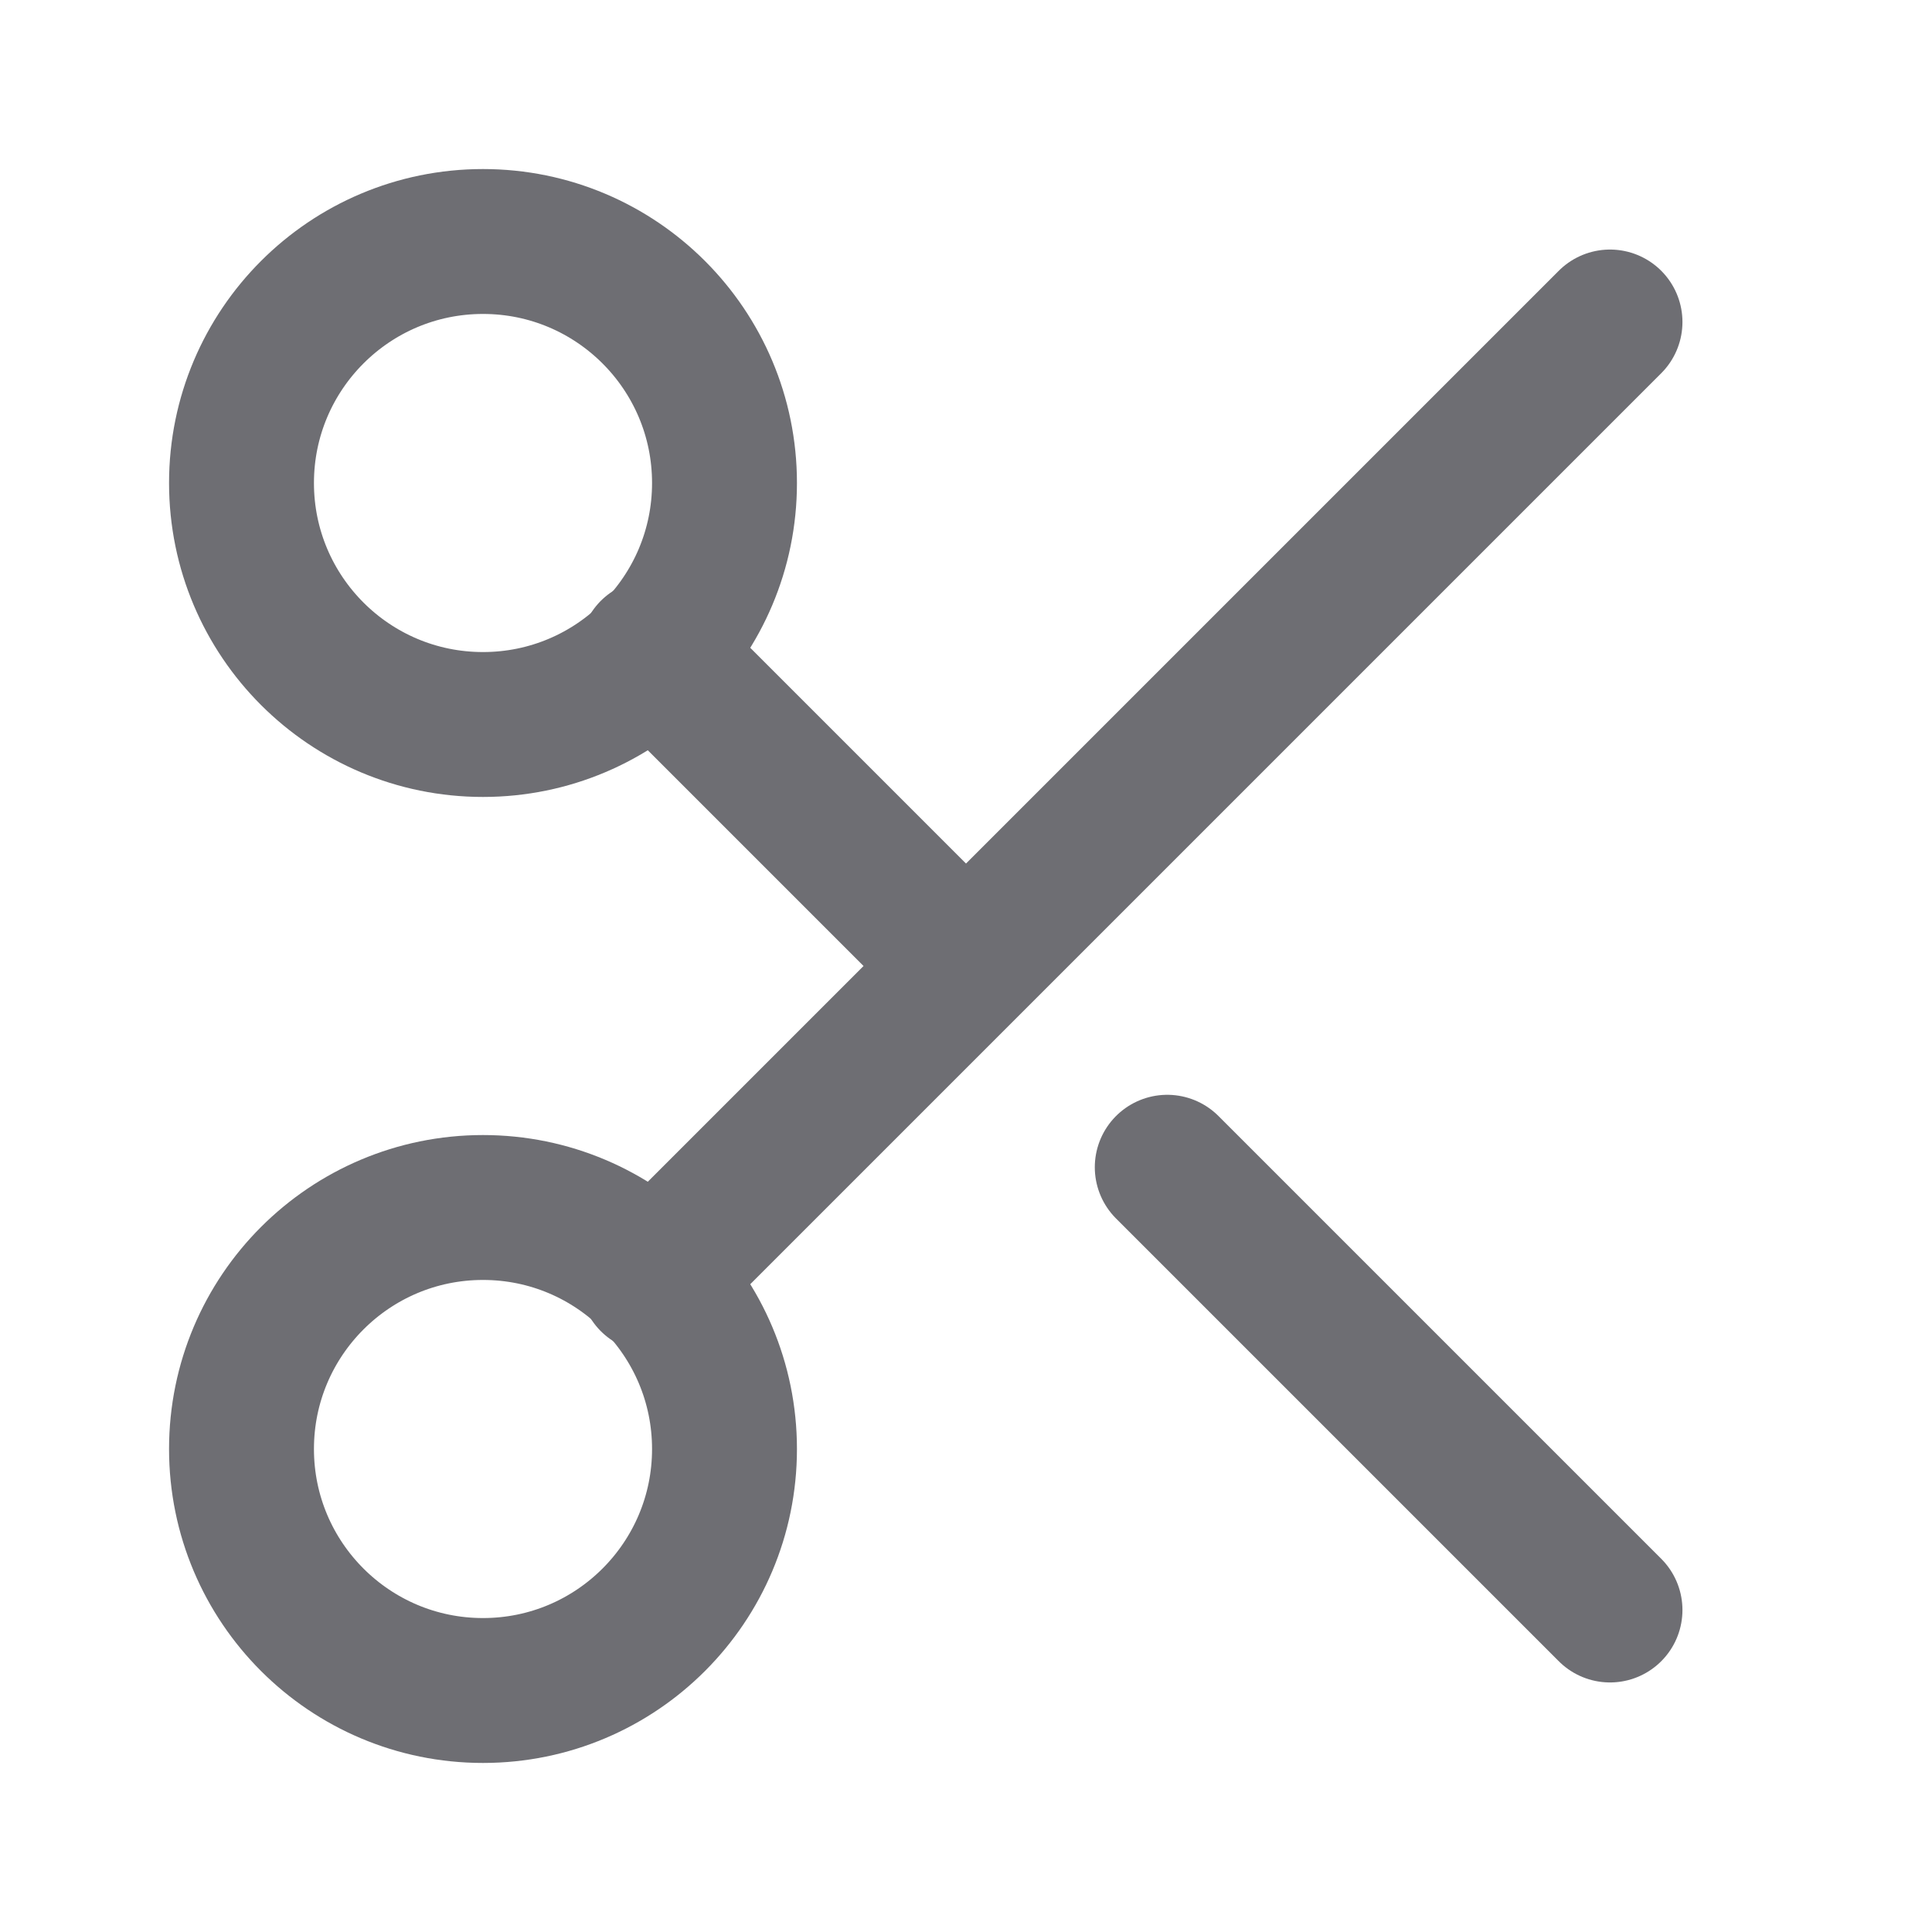
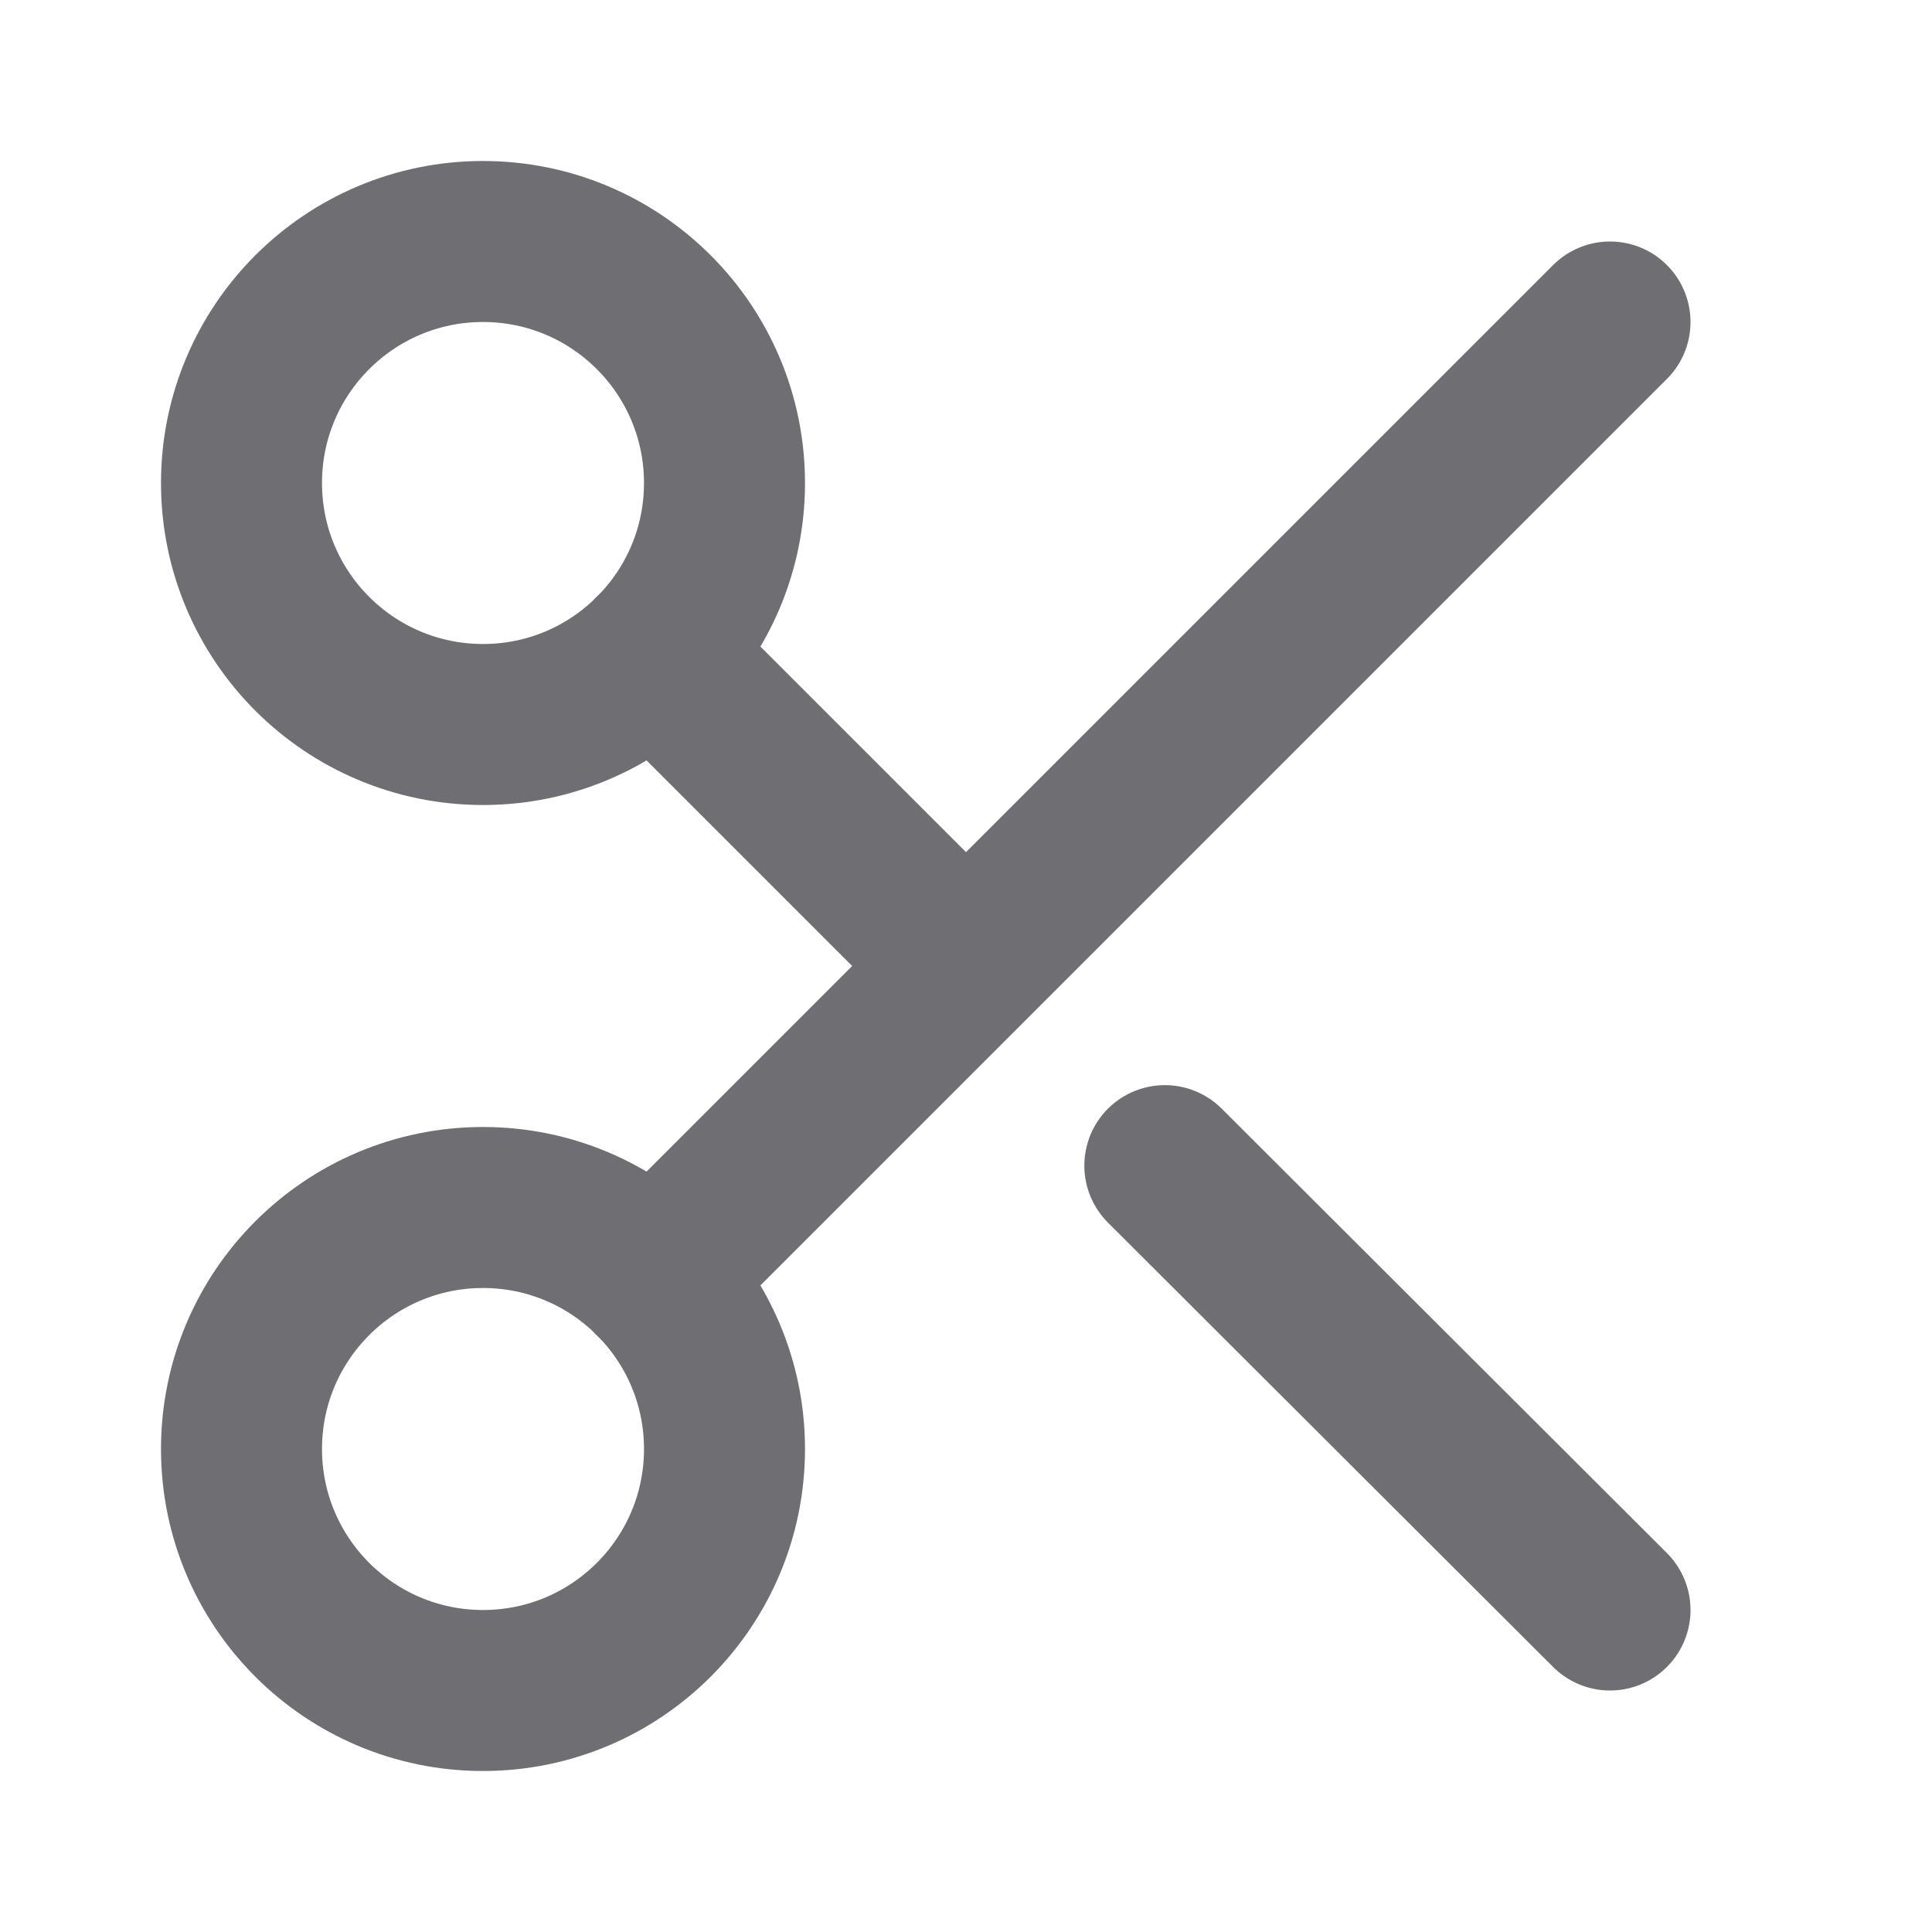
- <svg xmlns="http://www.w3.org/2000/svg" viewBox="0 0 24 24" fill="none" stroke="#6E6E73" stroke-width="1.8" stroke-linecap="round" stroke-linejoin="round">
+ <svg xmlns="http://www.w3.org/2000/svg" viewBox="0 0 24 24" fill="none" stroke="#6E6E73" stroke-width="2" stroke-linecap="round" stroke-linejoin="round">
  <circle cx="6" cy="6" r="3" />
  <circle cx="6" cy="18" r="3" />
-   <path d="m20 4-11.9 11.9M14.5 14.5 20 20M8.1 8.1 12 12" />
+   <path d="M20 4L8.12 15.88M14.47 14.48L20 20M8.12 8.12L12 12" />
</svg>
